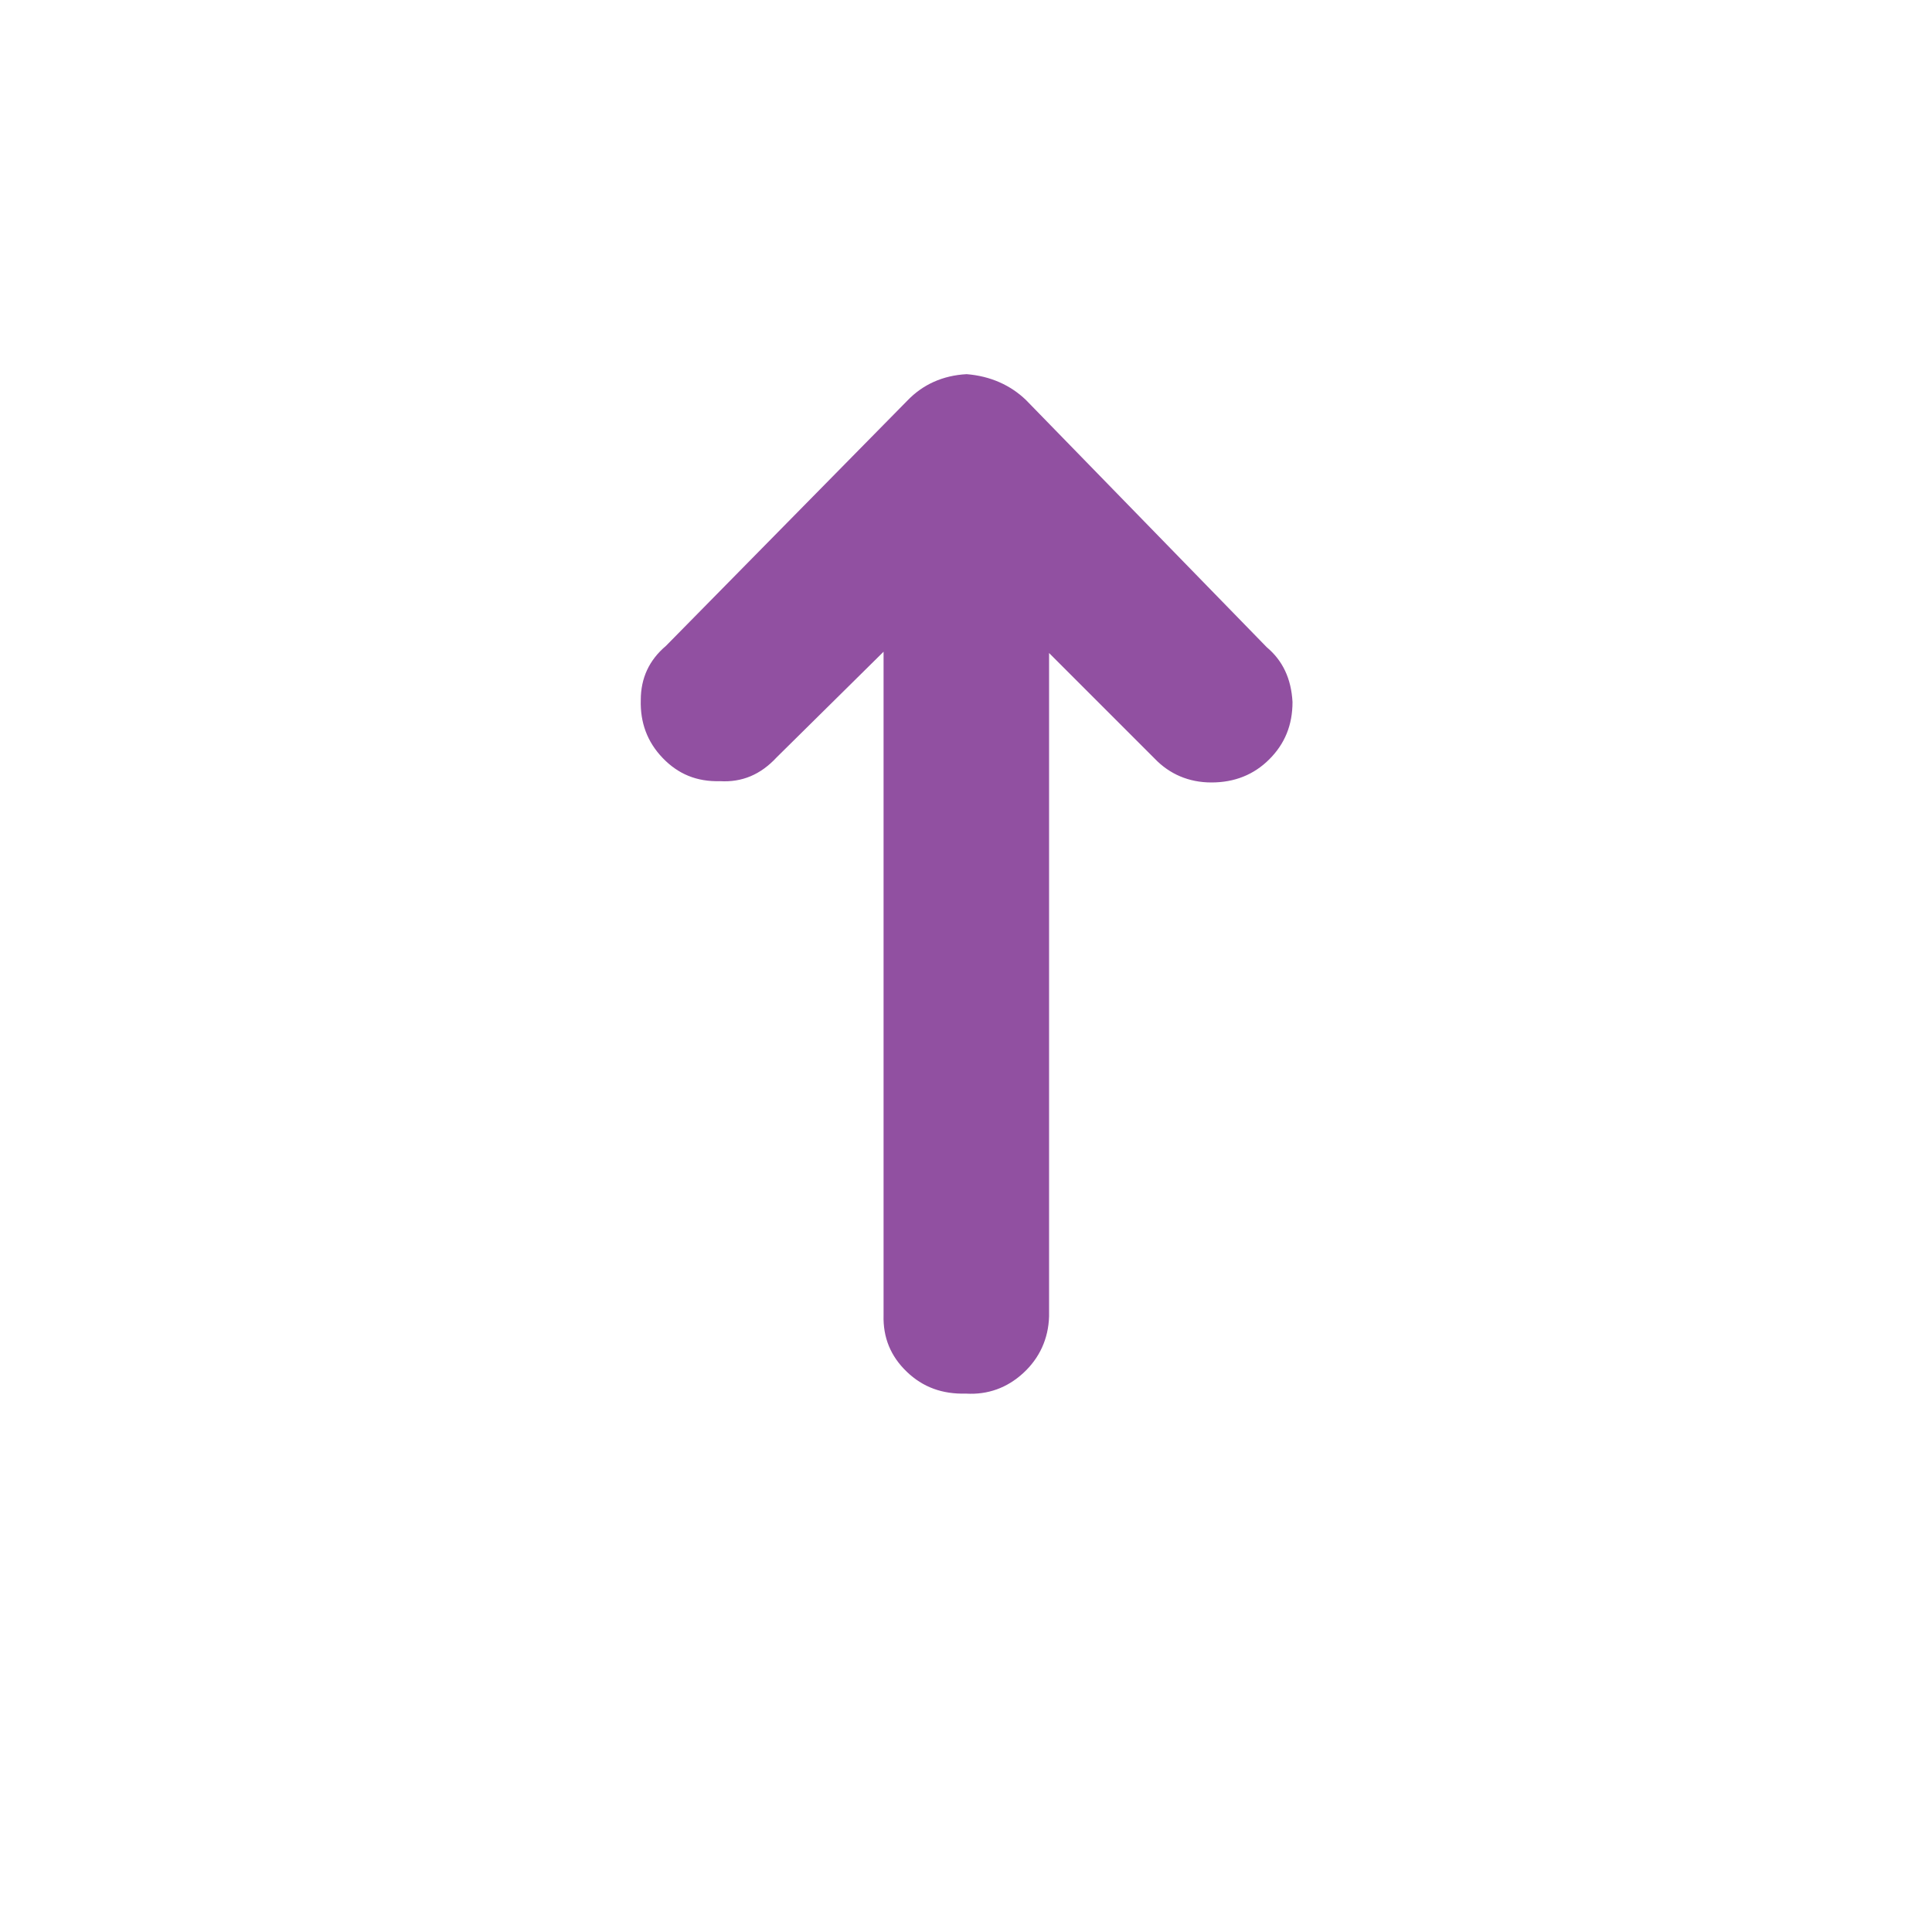
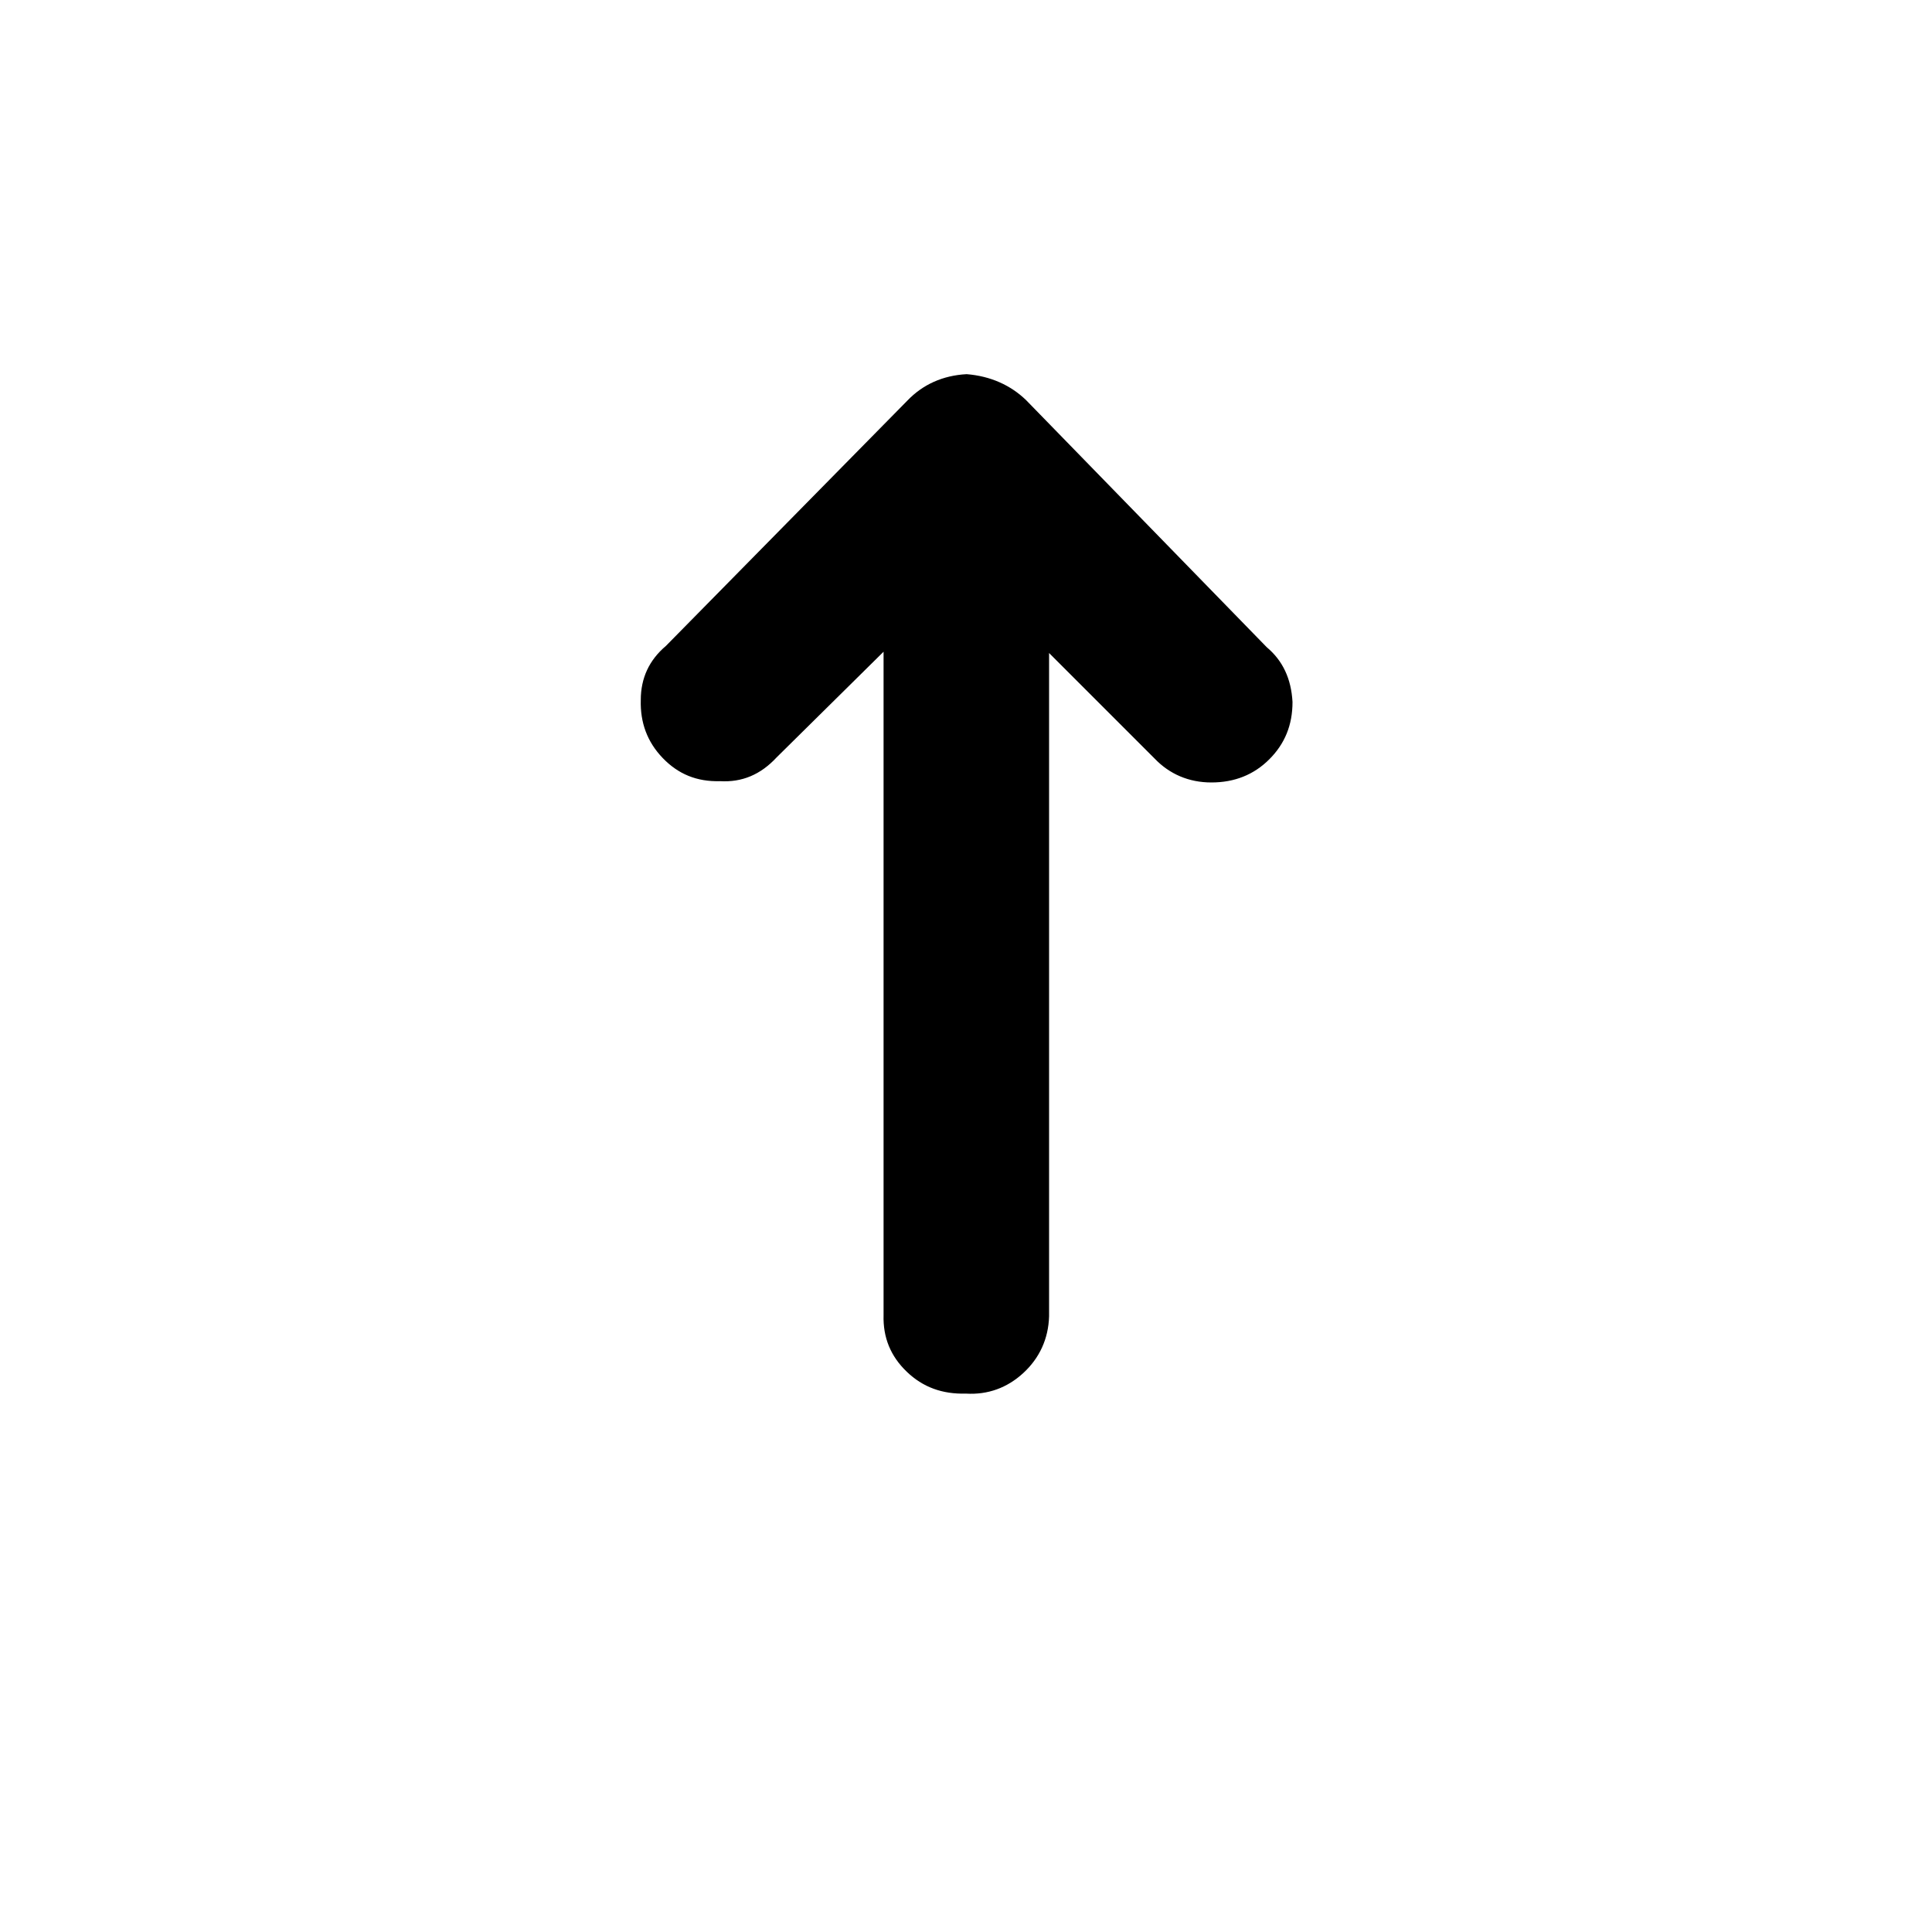
<svg xmlns="http://www.w3.org/2000/svg" version="1.1" id="Layer_1" x="0px" y="0px" viewBox="0 0 30 30" style="enable-background:new 0 0 30 30;" xml:space="preserve">
-   <path fill="#9150a1" d="M9.95,10.87c-0.01,0.35,0.1,0.65,0.34,0.9s0.53,0.37,0.89,0.36c0.34,0.02,0.63-0.1,0.88-0.37l1.66-1.64v10.3  c-0.01,0.35,0.11,0.64,0.36,0.88s0.55,0.35,0.92,0.34c0.34,0.02,0.64-0.09,0.89-0.32s0.39-0.53,0.4-0.88v-10.3l1.64,1.64  c0.23,0.24,0.53,0.37,0.88,0.37c0.36,0,0.66-0.12,0.9-0.36s0.36-0.53,0.36-0.89c-0.02-0.36-0.15-0.64-0.4-0.85l-3.74-3.84  c-0.24-0.23-0.55-0.37-0.92-0.4c-0.37,0.02-0.68,0.16-0.92,0.41l-3.75,3.81C10.08,10.25,9.95,10.53,9.95,10.87z" />
+   <path d="M9.95,10.87c-0.01,0.35,0.1,0.65,0.34,0.9s0.53,0.37,0.89,0.36c0.34,0.02,0.63-0.1,0.88-0.37l1.66-1.64v10.3  c-0.01,0.35,0.11,0.64,0.36,0.88s0.55,0.35,0.92,0.34c0.34,0.02,0.64-0.09,0.89-0.32s0.39-0.53,0.4-0.88v-10.3l1.64,1.64  c0.23,0.24,0.53,0.37,0.88,0.37c0.36,0,0.66-0.12,0.9-0.36s0.36-0.53,0.36-0.89c-0.02-0.36-0.15-0.64-0.4-0.85l-3.74-3.84  c-0.24-0.23-0.55-0.37-0.92-0.4c-0.37,0.02-0.68,0.16-0.92,0.41l-3.75,3.81C10.08,10.25,9.95,10.53,9.95,10.87z" />
</svg>
